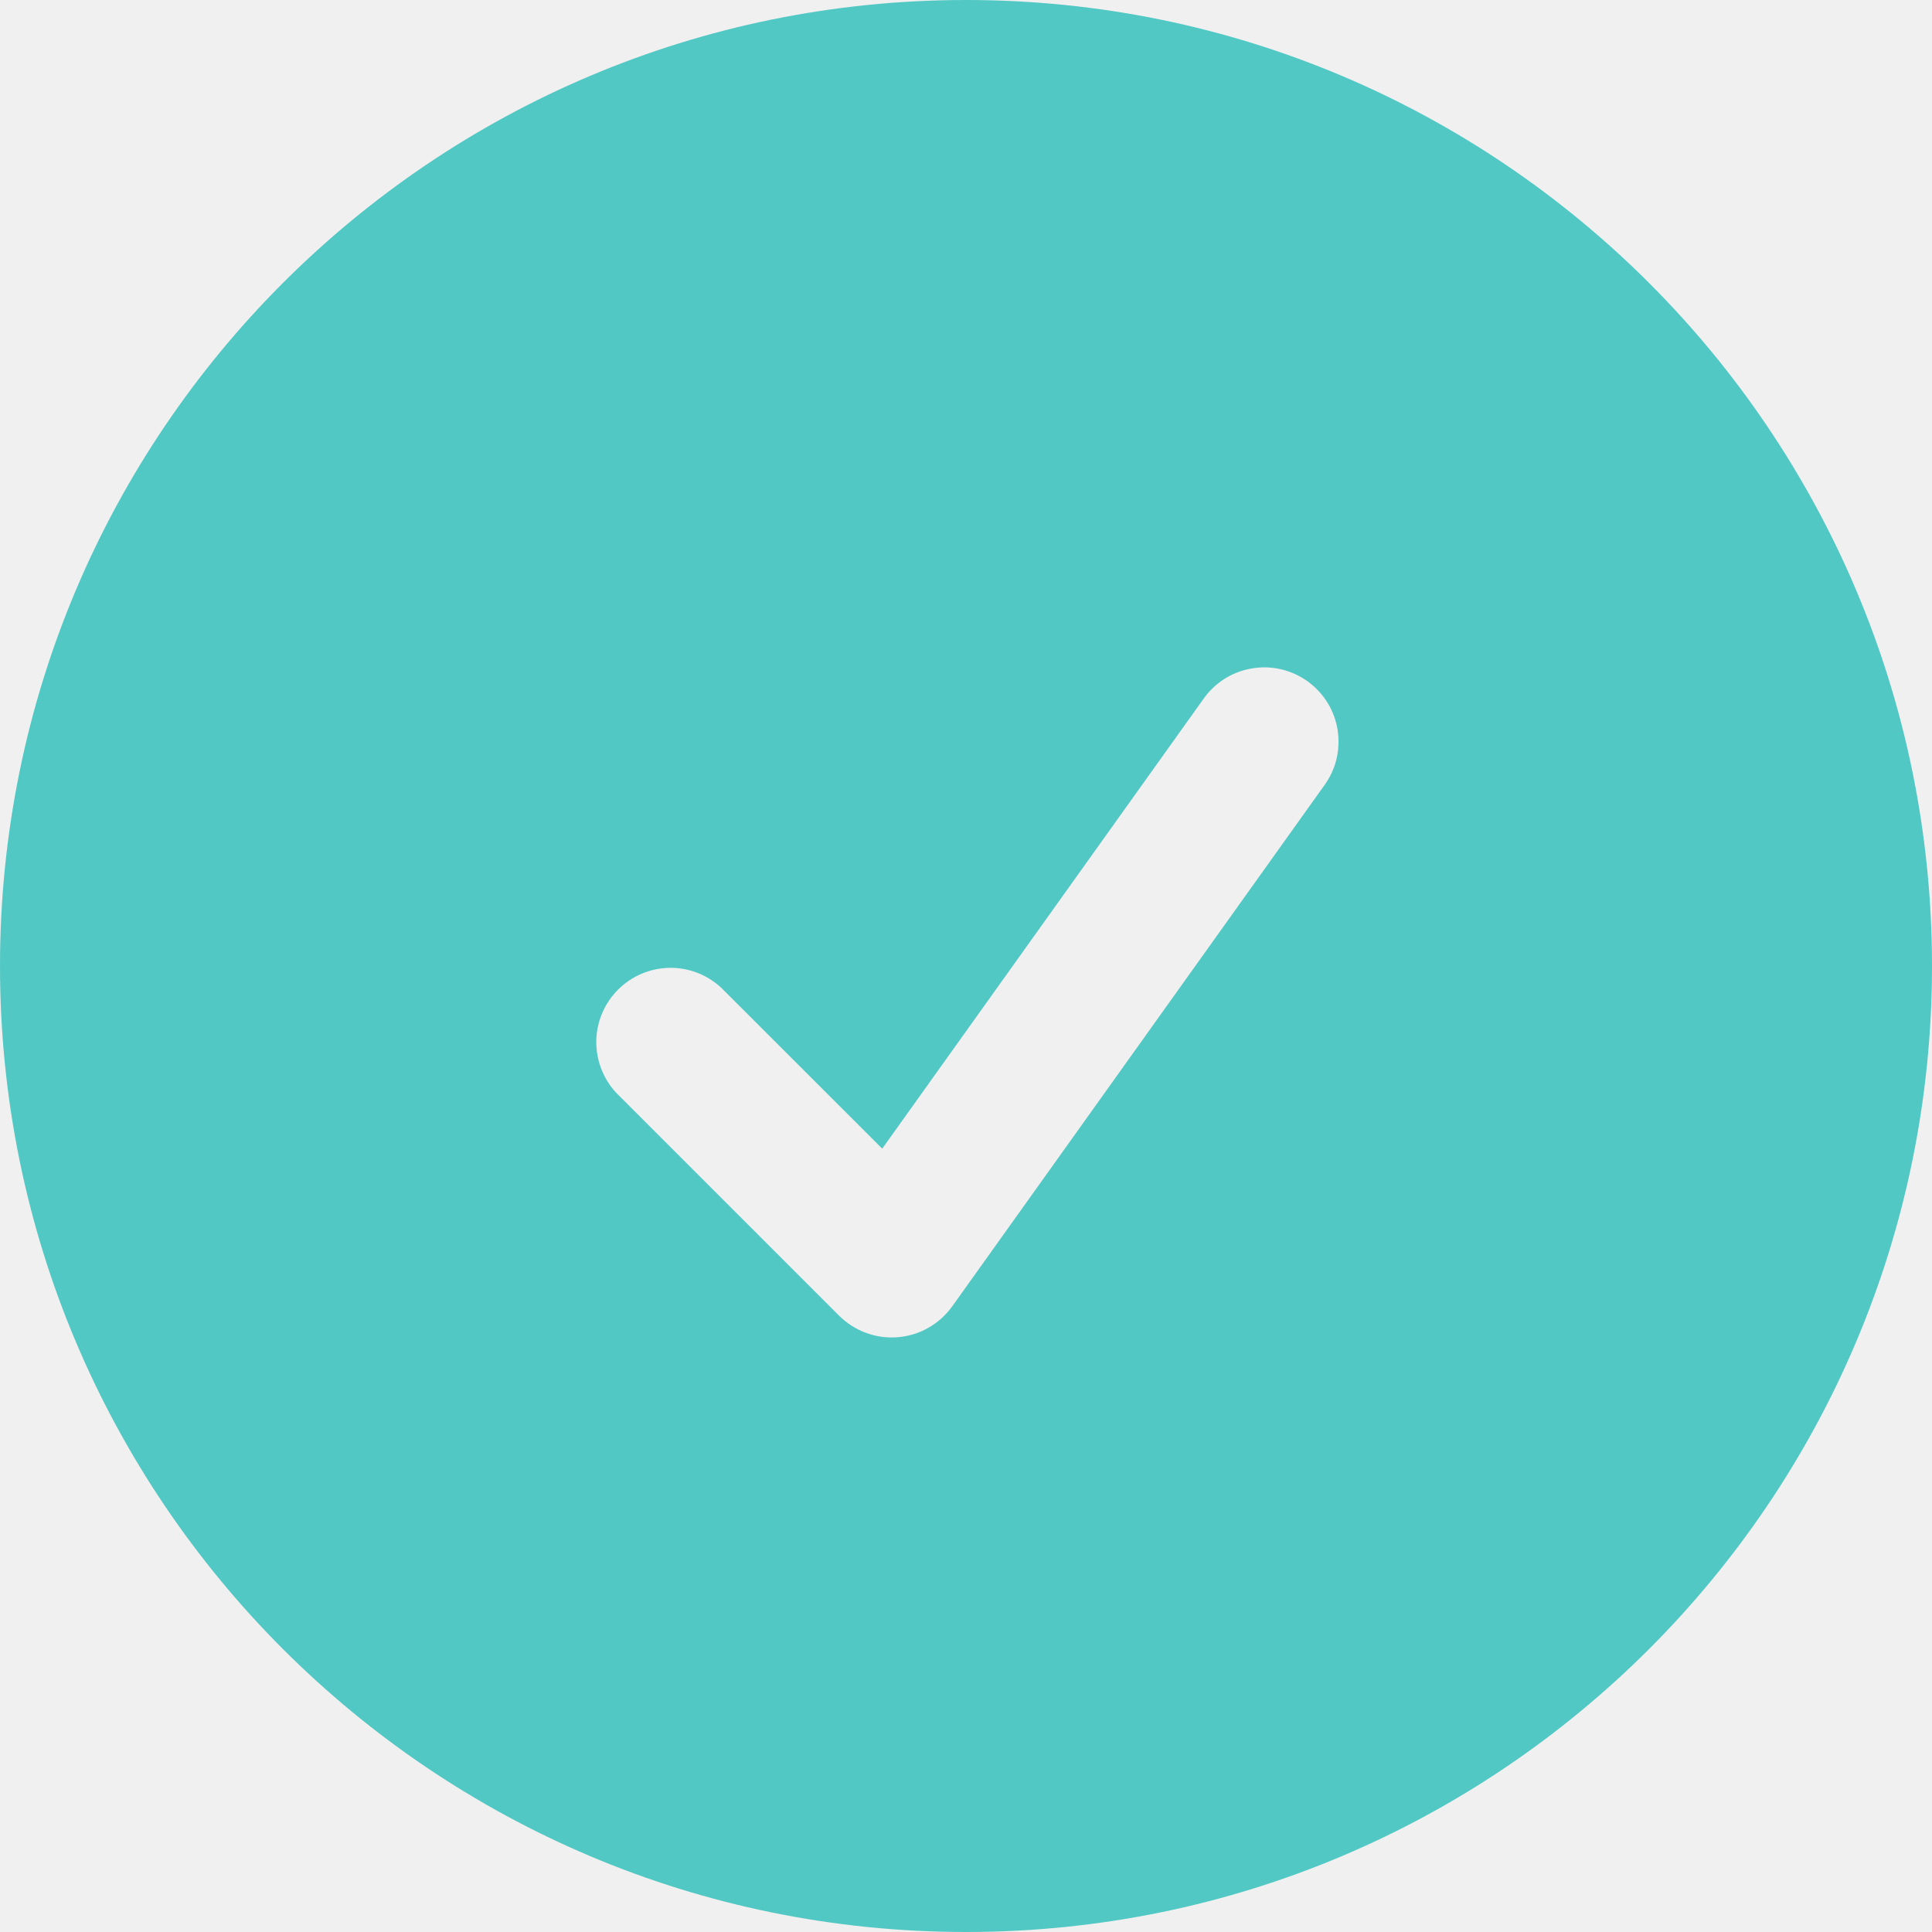
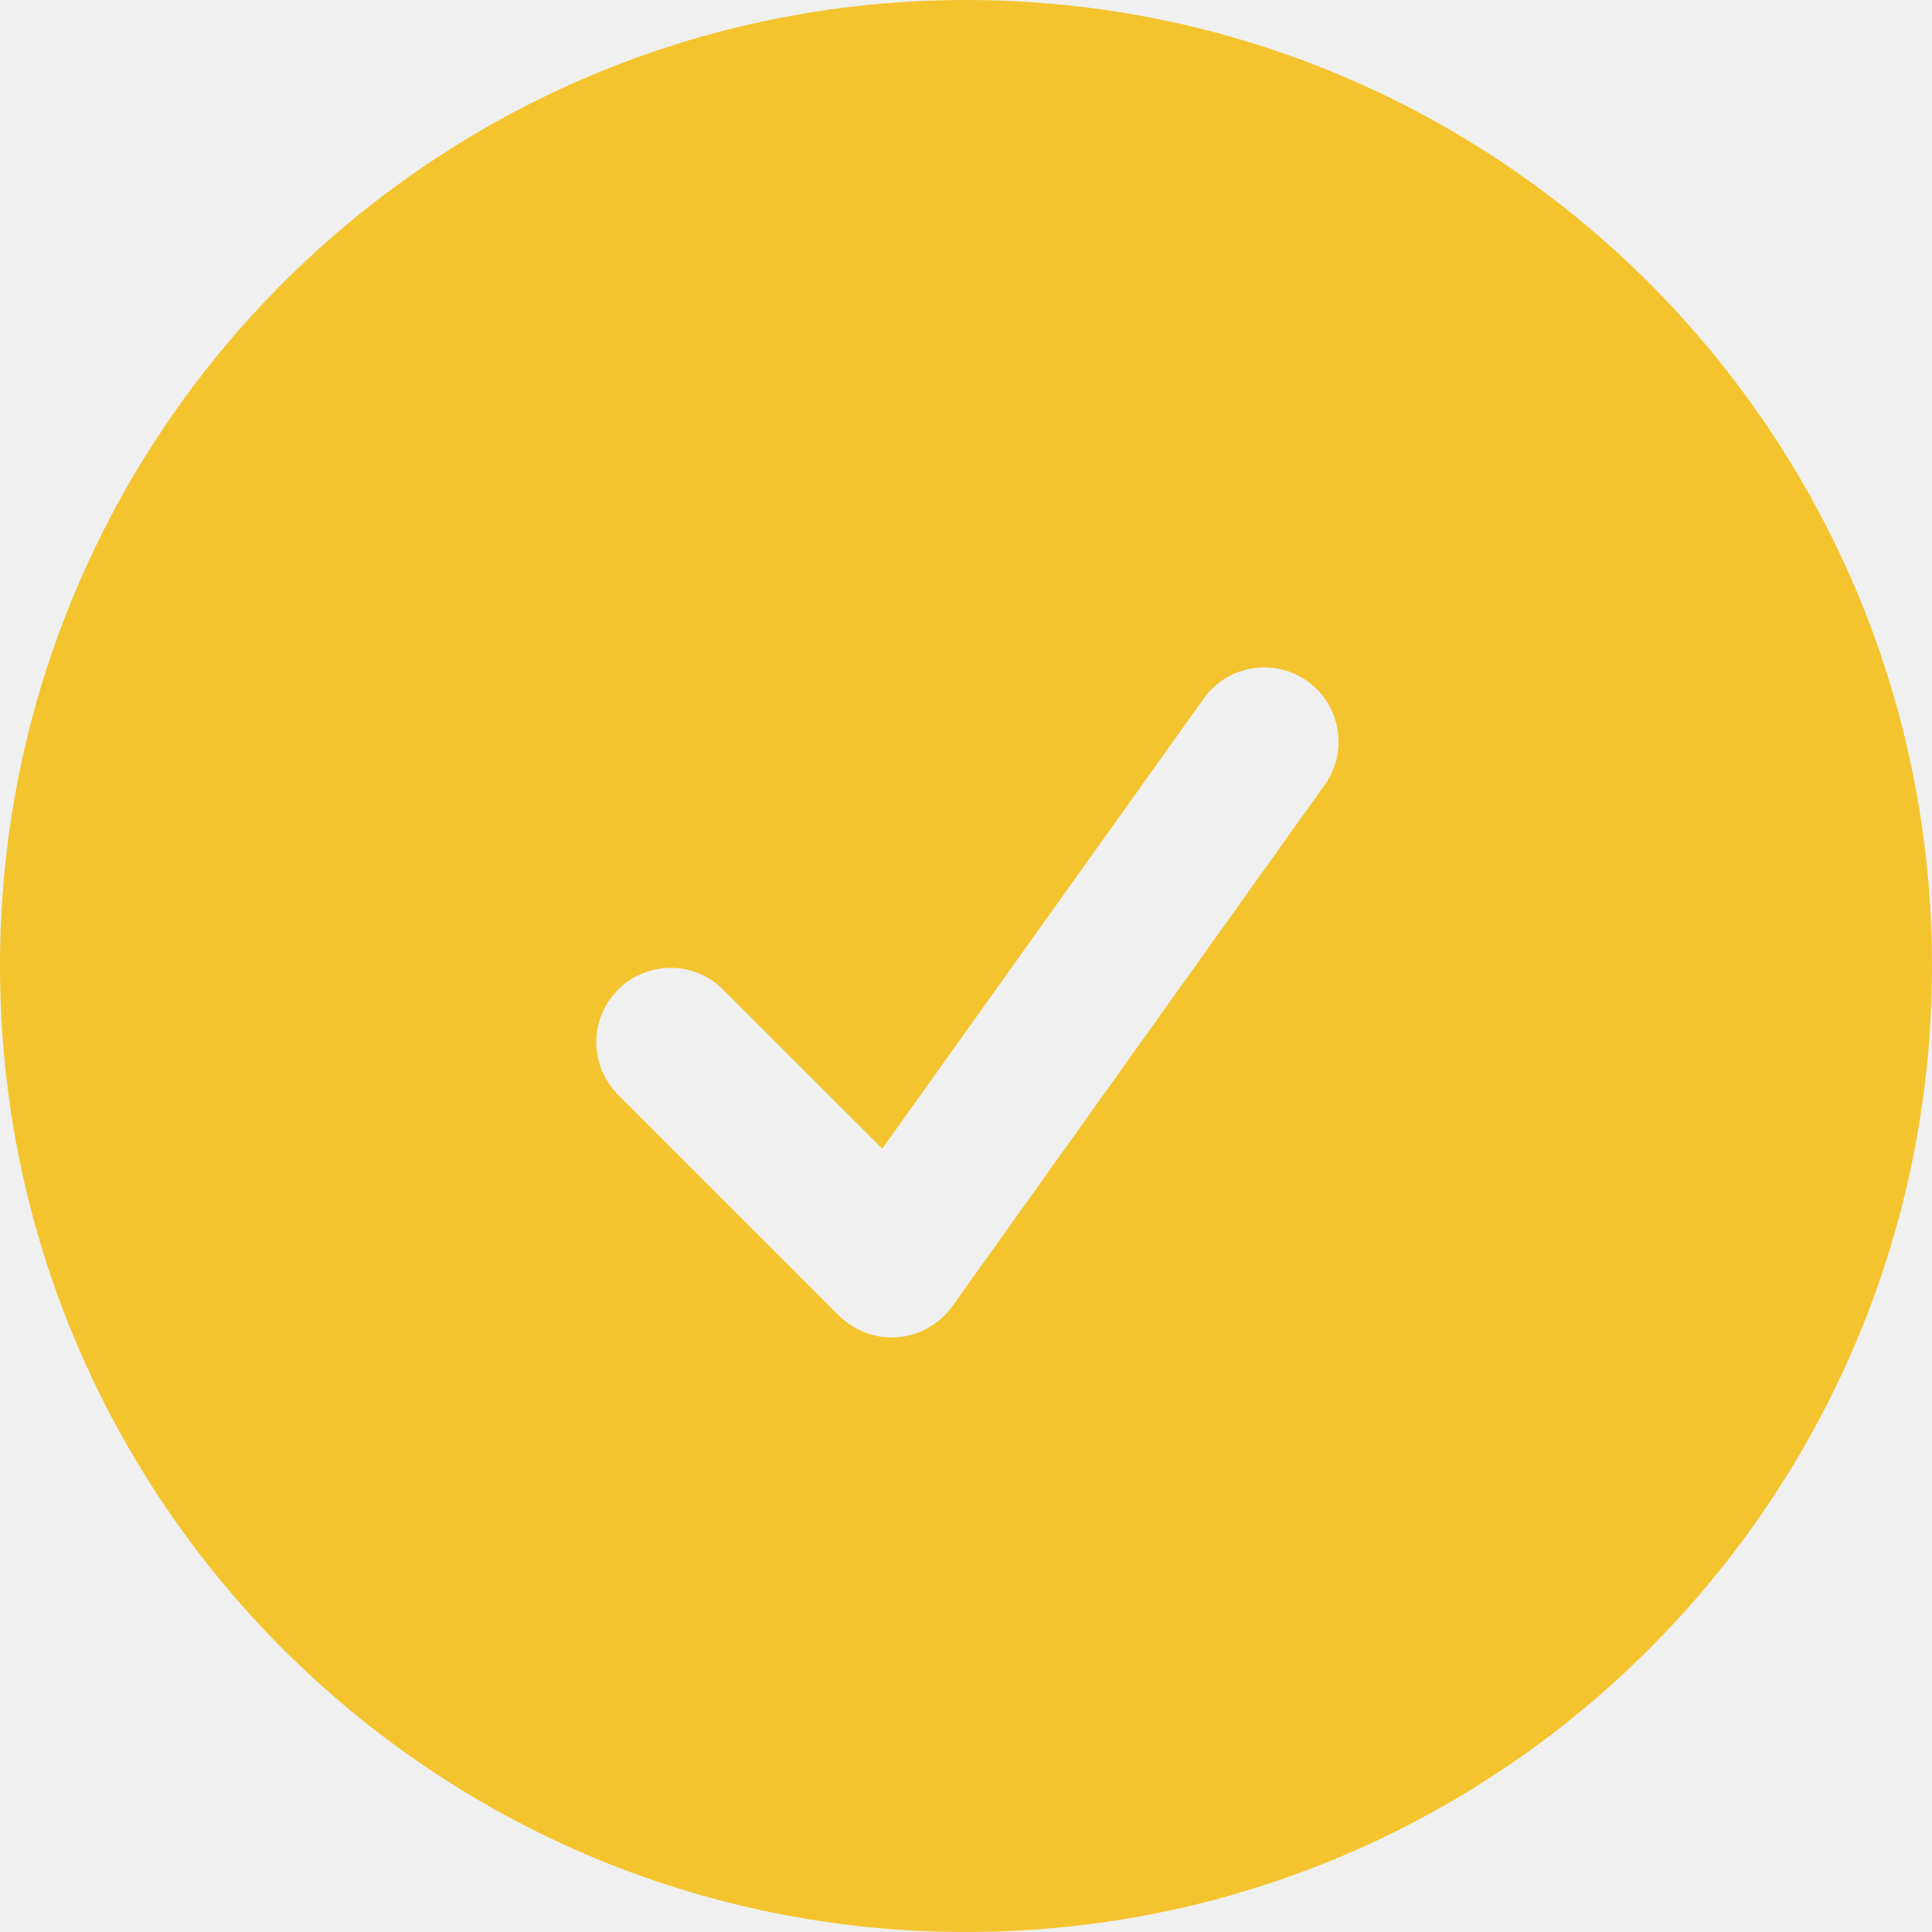
<svg xmlns="http://www.w3.org/2000/svg" width="22" height="22" viewBox="0 0 22 22" fill="none">
-   <path fill-rule="evenodd" clip-rule="evenodd" d="M0 11C0 4.925 4.925 0 11 0C17.075 0 22 4.925 22 11C22 17.075 17.075 22 11 22C4.925 22 0 17.075 0 11ZM15.073 8.953C15.14 8.863 15.19 8.76 15.217 8.651C15.244 8.542 15.249 8.428 15.232 8.316C15.215 8.205 15.176 8.098 15.117 8.002C15.057 7.906 14.98 7.823 14.888 7.757C14.796 7.692 14.692 7.645 14.582 7.62C14.472 7.595 14.358 7.593 14.248 7.613C14.136 7.632 14.03 7.674 13.936 7.735C13.841 7.797 13.76 7.876 13.696 7.97L10.046 13.08L8.213 11.248C8.053 11.099 7.841 11.017 7.622 11.021C7.402 11.025 7.193 11.114 7.038 11.269C6.883 11.424 6.794 11.633 6.79 11.852C6.787 12.072 6.868 12.284 7.017 12.444L9.556 14.983C9.643 15.069 9.747 15.136 9.863 15.178C9.978 15.221 10.101 15.237 10.223 15.227C10.346 15.217 10.465 15.181 10.571 15.12C10.678 15.059 10.771 14.976 10.842 14.877L15.073 8.953Z" fill="#52C8C4" />
+   <g clip-path="url(#clip0_10_2)">
+     <path fill-rule="evenodd" clip-rule="evenodd" d="M0 11C0 4.925 4.925 0 11 0C17.075 0 22 4.925 22 11C22 17.075 17.075 22 11 22C4.925 22 0 17.075 0 11ZM15.073 8.953C15.14 8.863 15.19 8.76 15.217 8.651C15.244 8.542 15.249 8.428 15.232 8.316C15.215 8.205 15.176 8.098 15.117 8.002C15.057 7.906 14.98 7.823 14.888 7.757C14.796 7.692 14.692 7.645 14.582 7.62C14.472 7.595 14.358 7.593 14.248 7.613C14.136 7.632 14.03 7.674 13.936 7.735C13.841 7.797 13.76 7.876 13.696 7.97L10.046 13.08L8.213 11.248C8.053 11.099 7.841 11.017 7.622 11.021C7.402 11.025 7.193 11.114 7.038 11.269C6.883 11.424 6.794 11.633 6.79 11.852C6.787 12.072 6.868 12.284 7.017 12.444L9.556 14.983C9.643 15.069 9.747 15.136 9.863 15.178C9.978 15.221 10.101 15.237 10.223 15.227C10.346 15.217 10.465 15.181 10.571 15.12C10.678 15.059 10.771 14.976 10.842 14.877L15.073 8.953Z" fill="#F4C42F" />
+   </g>
+   <defs>
+     <clipPath id="clip0_10_2">
+       <rect width="22" height="22" fill="white" />
+     </clipPath>
+   </defs>
</svg>
